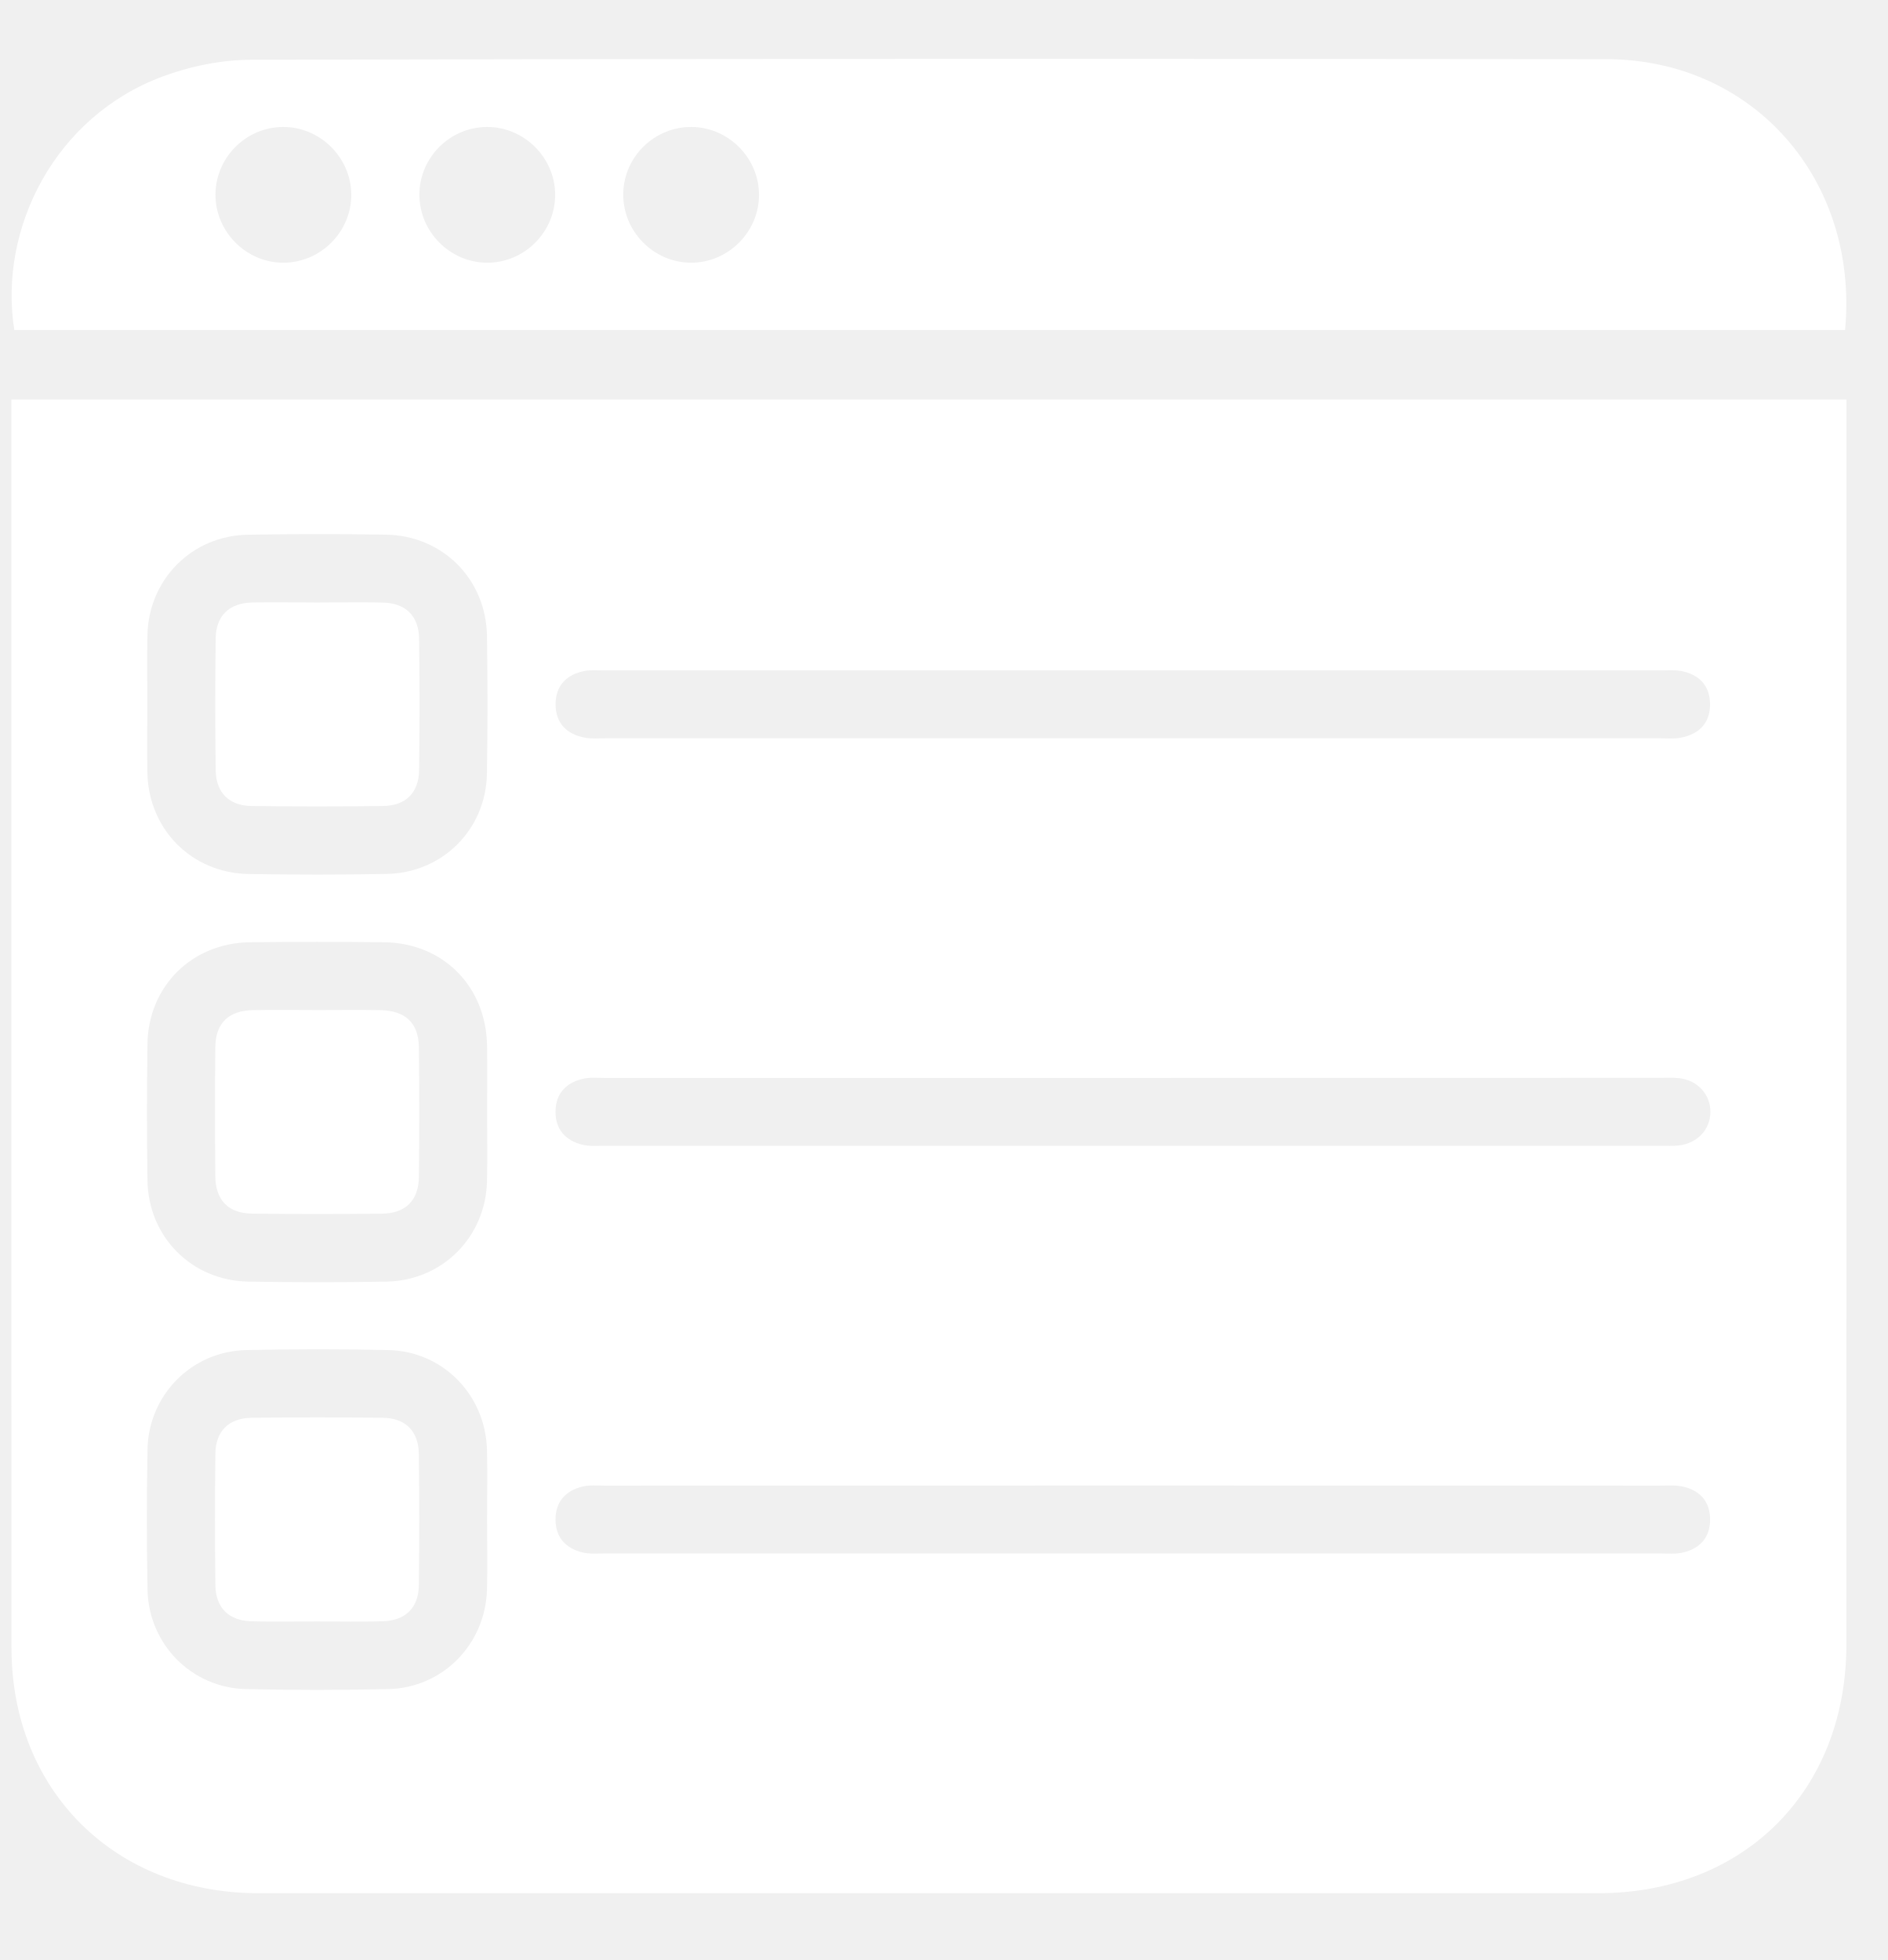
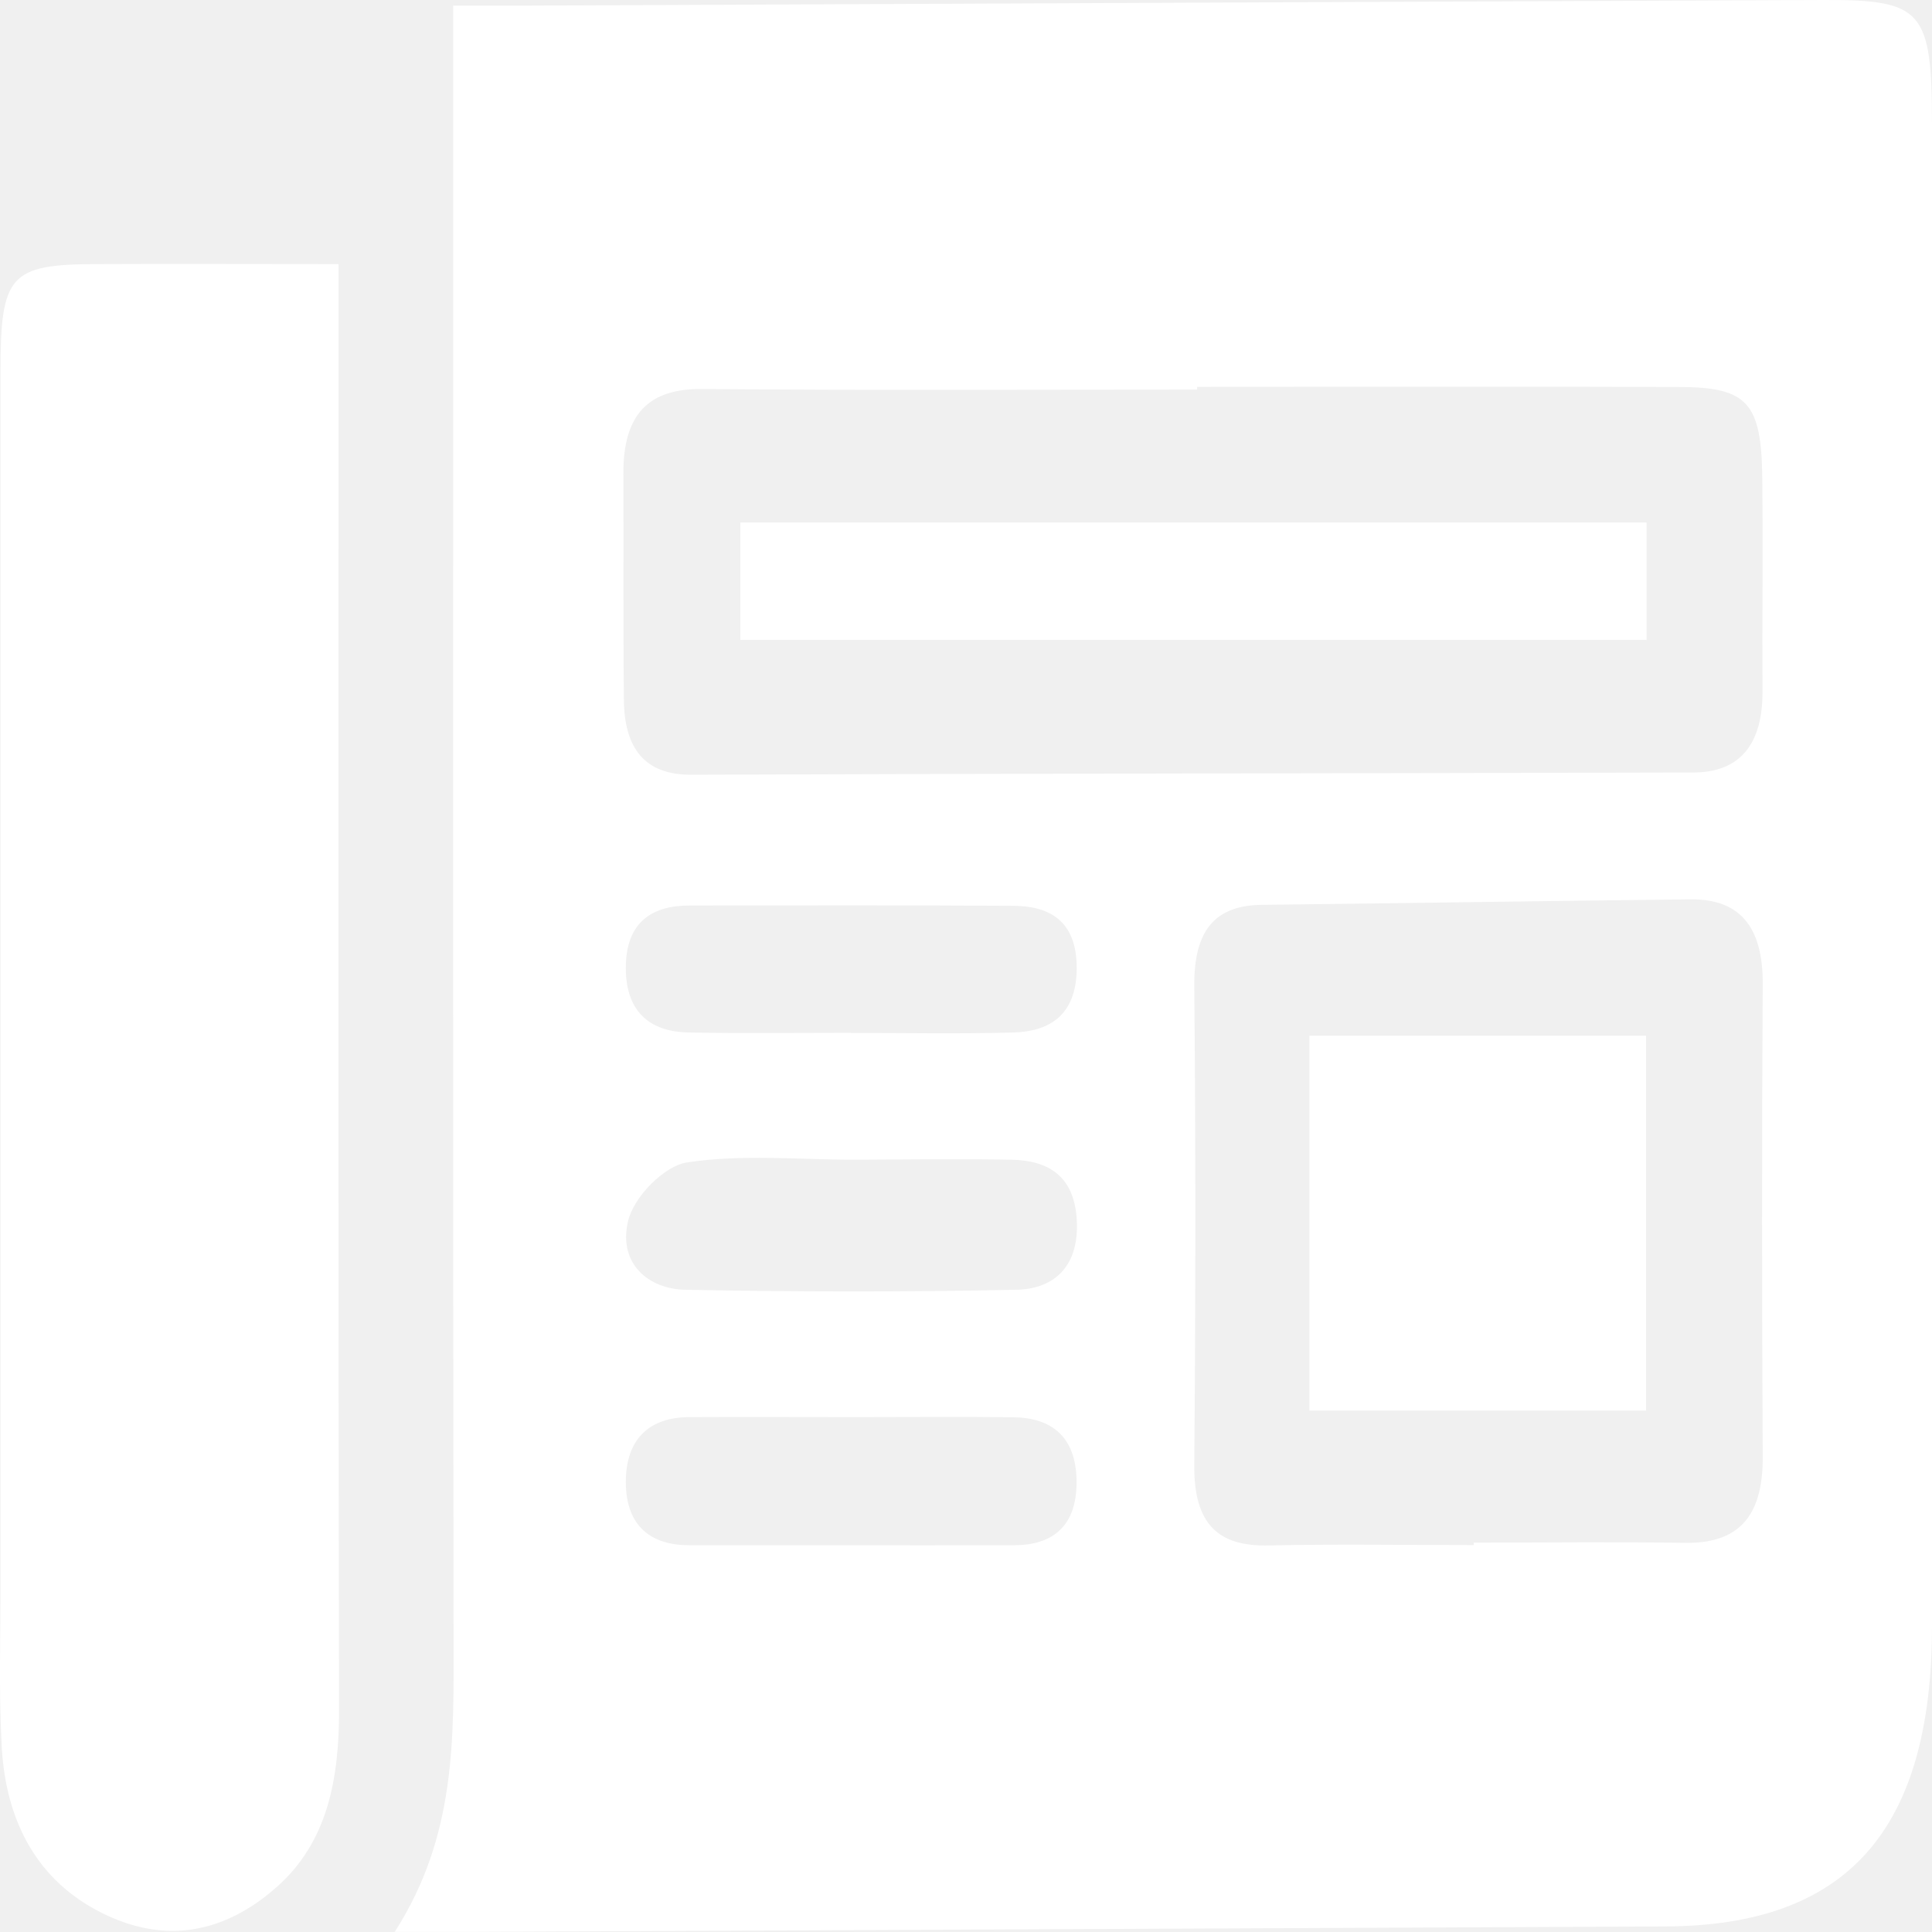
- <svg xmlns="http://www.w3.org/2000/svg" width="26" height="27" viewBox="0 0 26 27" fill="none">
-   <path d="M0.157 5.504C8.59 5.504 16.991 5.504 25.434 5.504C25.434 5.609 25.434 5.712 25.434 5.815C25.434 11.428 25.435 17.041 25.433 22.655C25.433 24.669 24.026 26.079 22.015 26.08C15.863 26.081 9.711 26.081 3.559 26.08C1.582 26.079 0.158 24.666 0.158 22.698C0.155 17.065 0.157 11.432 0.157 5.798C0.157 5.711 0.157 5.623 0.157 5.504ZM15.604 10.17C18.022 10.17 20.441 10.17 22.859 10.17C22.957 10.17 23.057 10.181 23.151 10.162C23.403 10.116 23.556 9.96 23.555 9.702C23.555 9.444 23.403 9.289 23.151 9.242C23.065 9.227 22.976 9.235 22.888 9.235C18.032 9.235 13.175 9.235 8.319 9.235C8.232 9.235 8.142 9.227 8.057 9.242C7.805 9.289 7.653 9.444 7.653 9.702C7.653 9.962 7.806 10.116 8.058 10.162C8.152 10.18 8.252 10.17 8.35 10.17C10.768 10.17 13.186 10.17 15.604 10.17ZM15.637 14.849C13.2 14.849 10.761 14.849 8.324 14.849C8.226 14.849 8.126 14.839 8.033 14.86C7.797 14.913 7.654 15.066 7.652 15.312C7.65 15.558 7.79 15.713 8.025 15.77C8.117 15.793 8.218 15.784 8.316 15.784C13.172 15.784 18.029 15.784 22.885 15.784C22.963 15.784 23.041 15.788 23.119 15.78C23.378 15.752 23.558 15.563 23.56 15.319C23.562 15.077 23.384 14.88 23.127 14.852C23.04 14.843 22.952 14.848 22.864 14.848C20.454 14.849 18.046 14.849 15.637 14.849ZM15.633 20.464C13.196 20.464 10.758 20.464 8.32 20.465C8.222 20.465 8.122 20.455 8.029 20.477C7.793 20.532 7.652 20.686 7.652 20.932C7.652 21.178 7.793 21.331 8.029 21.387C8.122 21.409 8.222 21.4 8.32 21.4C13.176 21.401 18.032 21.401 22.889 21.4C22.976 21.4 23.066 21.409 23.151 21.393C23.403 21.346 23.556 21.191 23.556 20.933C23.556 20.674 23.404 20.518 23.152 20.473C23.058 20.456 22.957 20.466 22.86 20.465C20.451 20.464 18.042 20.464 15.633 20.464ZM2.029 9.708C2.029 10.02 2.024 10.331 2.03 10.643C2.046 11.427 2.641 12.027 3.425 12.04C4.058 12.05 4.691 12.051 5.325 12.039C6.093 12.026 6.693 11.428 6.707 10.661C6.718 10.028 6.717 9.395 6.708 8.762C6.696 7.977 6.097 7.377 5.314 7.365C4.681 7.355 4.047 7.355 3.414 7.366C2.646 7.379 2.05 7.977 2.031 8.744C2.023 9.065 2.03 9.387 2.029 9.708ZM6.71 15.313C6.71 15.012 6.714 14.709 6.709 14.408C6.697 13.587 6.104 12.988 5.286 12.98C4.672 12.973 4.058 12.973 3.445 12.98C2.643 12.989 2.041 13.587 2.031 14.386C2.023 15.009 2.022 15.633 2.031 16.256C2.042 17.04 2.64 17.642 3.423 17.655C4.056 17.665 4.69 17.666 5.323 17.655C6.092 17.641 6.687 17.044 6.708 16.278C6.716 15.956 6.709 15.635 6.71 15.313ZM6.709 20.934C6.709 20.613 6.716 20.291 6.708 19.97C6.687 19.216 6.101 18.614 5.351 18.598C4.698 18.583 4.045 18.584 3.392 18.598C2.642 18.613 2.046 19.215 2.032 19.966C2.02 20.609 2.02 21.252 2.032 21.895C2.045 22.648 2.638 23.251 3.388 23.268C4.04 23.283 4.693 23.283 5.347 23.268C6.098 23.252 6.686 22.652 6.708 21.898C6.717 21.577 6.709 21.256 6.709 20.934Z" fill="white" />
-   <path d="M25.415 4.546C16.997 4.546 8.596 4.546 0.197 4.546C-0.025 3.142 0.762 1.6 2.245 1.052C2.629 0.91 3.059 0.823 3.468 0.823C9.688 0.808 15.908 0.808 22.127 0.815C24.149 0.818 25.608 2.475 25.415 4.546ZM3.901 1.749C3.39 1.75 2.972 2.167 2.968 2.678C2.965 3.186 3.383 3.612 3.89 3.619C4.411 3.626 4.843 3.195 4.839 2.676C4.833 2.168 4.409 1.748 3.901 1.749ZM6.708 1.749C6.197 1.751 5.779 2.169 5.777 2.68C5.775 3.187 6.193 3.613 6.701 3.619C7.221 3.626 7.653 3.194 7.647 2.674C7.641 2.166 7.216 1.747 6.708 1.749ZM10.455 2.691C10.459 2.183 10.041 1.756 9.533 1.749C9.022 1.742 8.596 2.152 8.585 2.662C8.574 3.182 9.001 3.619 9.521 3.619C10.029 3.619 10.452 3.198 10.455 2.691Z" fill="white" />
-   <path d="M4.371 8.3C4.674 8.3 4.976 8.293 5.279 8.301C5.589 8.31 5.768 8.486 5.773 8.796C5.781 9.4 5.781 10.005 5.773 10.609C5.769 10.919 5.589 11.099 5.278 11.103C4.673 11.111 4.068 11.111 3.464 11.103C3.154 11.099 2.975 10.919 2.971 10.607C2.963 10.004 2.963 9.399 2.971 8.795C2.975 8.485 3.154 8.31 3.466 8.3C3.767 8.293 4.069 8.3 4.371 8.3Z" fill="white" />
-   <path d="M4.386 13.914C4.669 13.914 4.952 13.91 5.235 13.915C5.585 13.921 5.766 14.09 5.77 14.43C5.777 15.024 5.777 15.619 5.77 16.213C5.766 16.539 5.585 16.716 5.256 16.719C4.661 16.725 4.066 16.726 3.471 16.718C3.146 16.714 2.969 16.534 2.966 16.204C2.96 15.61 2.959 15.015 2.966 14.421C2.97 14.095 3.15 13.922 3.48 13.915C3.782 13.909 4.085 13.914 4.386 13.914Z" fill="white" />
-   <path d="M4.367 22.336C4.064 22.336 3.762 22.343 3.46 22.334C3.15 22.324 2.971 22.148 2.967 21.837C2.959 21.233 2.959 20.628 2.967 20.024C2.971 19.714 3.151 19.536 3.463 19.531C4.068 19.523 4.672 19.523 5.276 19.531C5.586 19.535 5.765 19.716 5.769 20.027C5.777 20.631 5.777 21.236 5.769 21.84C5.765 22.15 5.584 22.324 5.273 22.334C4.971 22.343 4.669 22.336 4.367 22.336Z" fill="white" />
+ <svg xmlns="http://www.w3.org/2000/svg" width="26" height="26" viewBox="0 0 26 26" fill="none">
+   <g clip-path="url(#clip0_1423_1591)">
+     <path d="M6.097 0.076C6.456 0.076 6.721 0.076 6.987 0.076C12.836 0.05 18.684 0.024 24.531 0C25.878 -0.005 26 0.135 26 1.692C26 8.42 26 15.147 26 21.875C26 24.631 24.86 25.913 22.419 25.925C17.058 25.948 11.699 25.974 6.338 25.998C6.05 25.998 5.764 25.998 5.312 25.998C6.141 24.708 6.105 23.392 6.104 22.072C6.094 15.13 6.099 8.186 6.099 1.244V0.076H6.097ZM16.11 5.206V5.243C13.89 5.243 11.669 5.255 9.45 5.235C8.739 5.228 8.386 5.563 8.389 6.374C8.394 7.388 8.385 8.402 8.396 9.416C8.402 10.078 8.682 10.428 9.301 10.426C13.794 10.409 18.288 10.408 22.782 10.396C23.41 10.396 23.722 10.024 23.719 9.303C23.714 8.35 23.726 7.399 23.716 6.446C23.706 5.423 23.521 5.211 22.606 5.208C20.441 5.2 18.275 5.206 16.11 5.206ZM19.833 20.795V20.76C20.78 20.76 21.729 20.748 22.676 20.763C23.378 20.774 23.727 20.428 23.722 19.606C23.711 17.486 23.709 15.366 23.722 13.246C23.727 12.476 23.417 12.096 22.749 12.103C20.827 12.124 18.905 12.155 16.982 12.177C16.342 12.184 16.066 12.531 16.072 13.268C16.092 15.418 16.09 17.569 16.072 19.72C16.066 20.522 16.404 20.813 17.071 20.798C17.991 20.778 18.912 20.793 19.833 20.793V20.795ZM11.507 15.607C10.752 15.607 9.985 15.53 9.242 15.644C8.94 15.691 8.528 16.105 8.451 16.437C8.318 17.014 8.736 17.348 9.221 17.357C10.706 17.386 12.193 17.388 13.678 17.357C14.147 17.348 14.517 17.082 14.492 16.444C14.467 15.814 14.095 15.617 13.614 15.607C12.912 15.593 12.21 15.604 11.507 15.607ZM11.45 13.901C12.178 13.901 12.906 13.915 13.634 13.895C14.111 13.882 14.483 13.674 14.49 13.04C14.495 12.398 14.131 12.194 13.643 12.19C12.188 12.181 10.734 12.184 9.278 12.186C8.783 12.186 8.422 12.402 8.422 13.027C8.422 13.643 8.775 13.886 9.268 13.895C9.996 13.908 10.724 13.899 11.452 13.899L11.45 13.901ZM11.535 19.071C10.779 19.071 10.024 19.067 9.268 19.071C8.762 19.075 8.424 19.342 8.422 19.941C8.422 20.548 8.77 20.795 9.275 20.795C10.732 20.795 12.189 20.798 13.647 20.795C14.147 20.795 14.492 20.557 14.488 19.936C14.483 19.32 14.137 19.08 13.64 19.073C12.938 19.064 12.236 19.071 11.535 19.071Z" fill="white" />
+     <path d="M4.556 3.554V4.393C4.556 10.598 4.55 16.804 4.563 23.009C4.564 23.947 4.407 24.787 3.729 25.39C3.01 26.03 2.207 26.164 1.364 25.74C0.519 25.315 0.08 24.537 0.023 23.506C-0.017 22.771 0.007 22.032 0.007 21.294C0.007 15.857 0.007 10.419 0.007 4.983C0.007 3.705 0.137 3.56 1.274 3.554C2.329 3.549 3.383 3.554 4.554 3.554H4.556Z" fill="white" />
+     <path d="M22.159 7.032V8.612H9.963V7.032H22.157H22.159Z" fill="white" />
+     <path d="M22.152 13.938V18.983H17.621V13.938H22.152Z" fill="white" />
+   </g>
+   <defs>
+     <clipPath id="clip0_1423_1591">
+       <rect width="26" height="26" fill="white" />
+     </clipPath>
+   </defs>
</svg>
